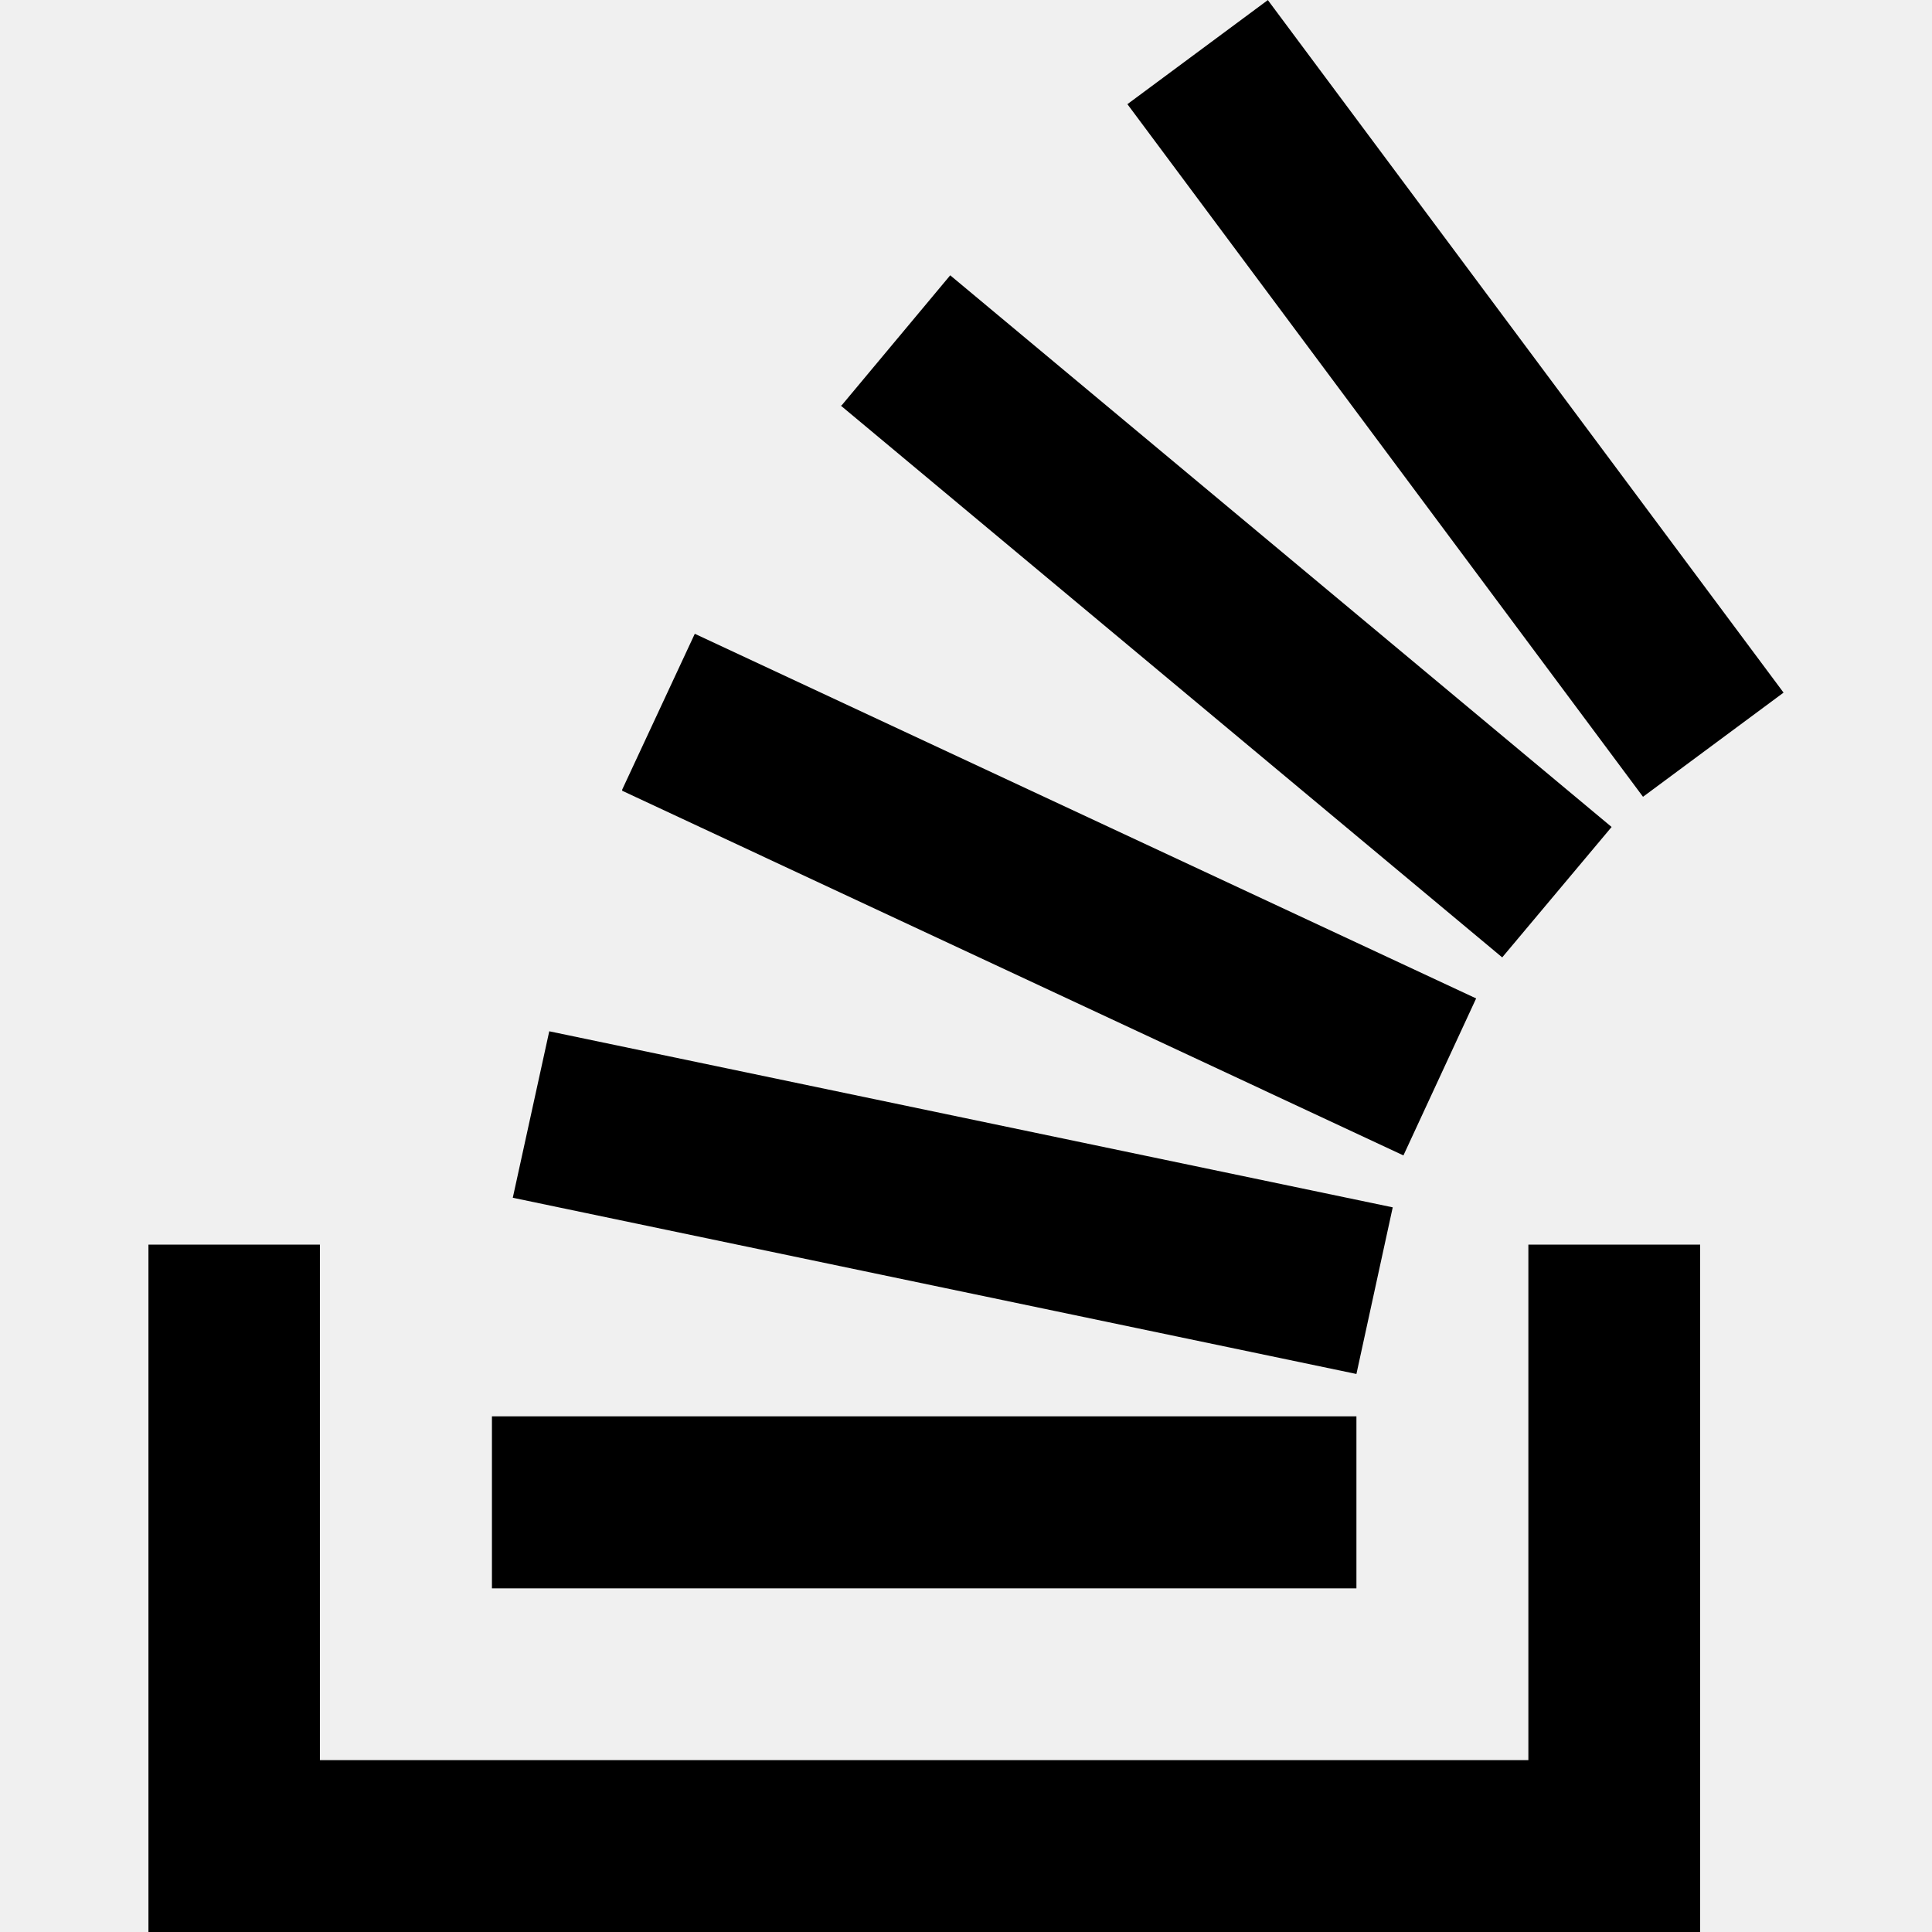
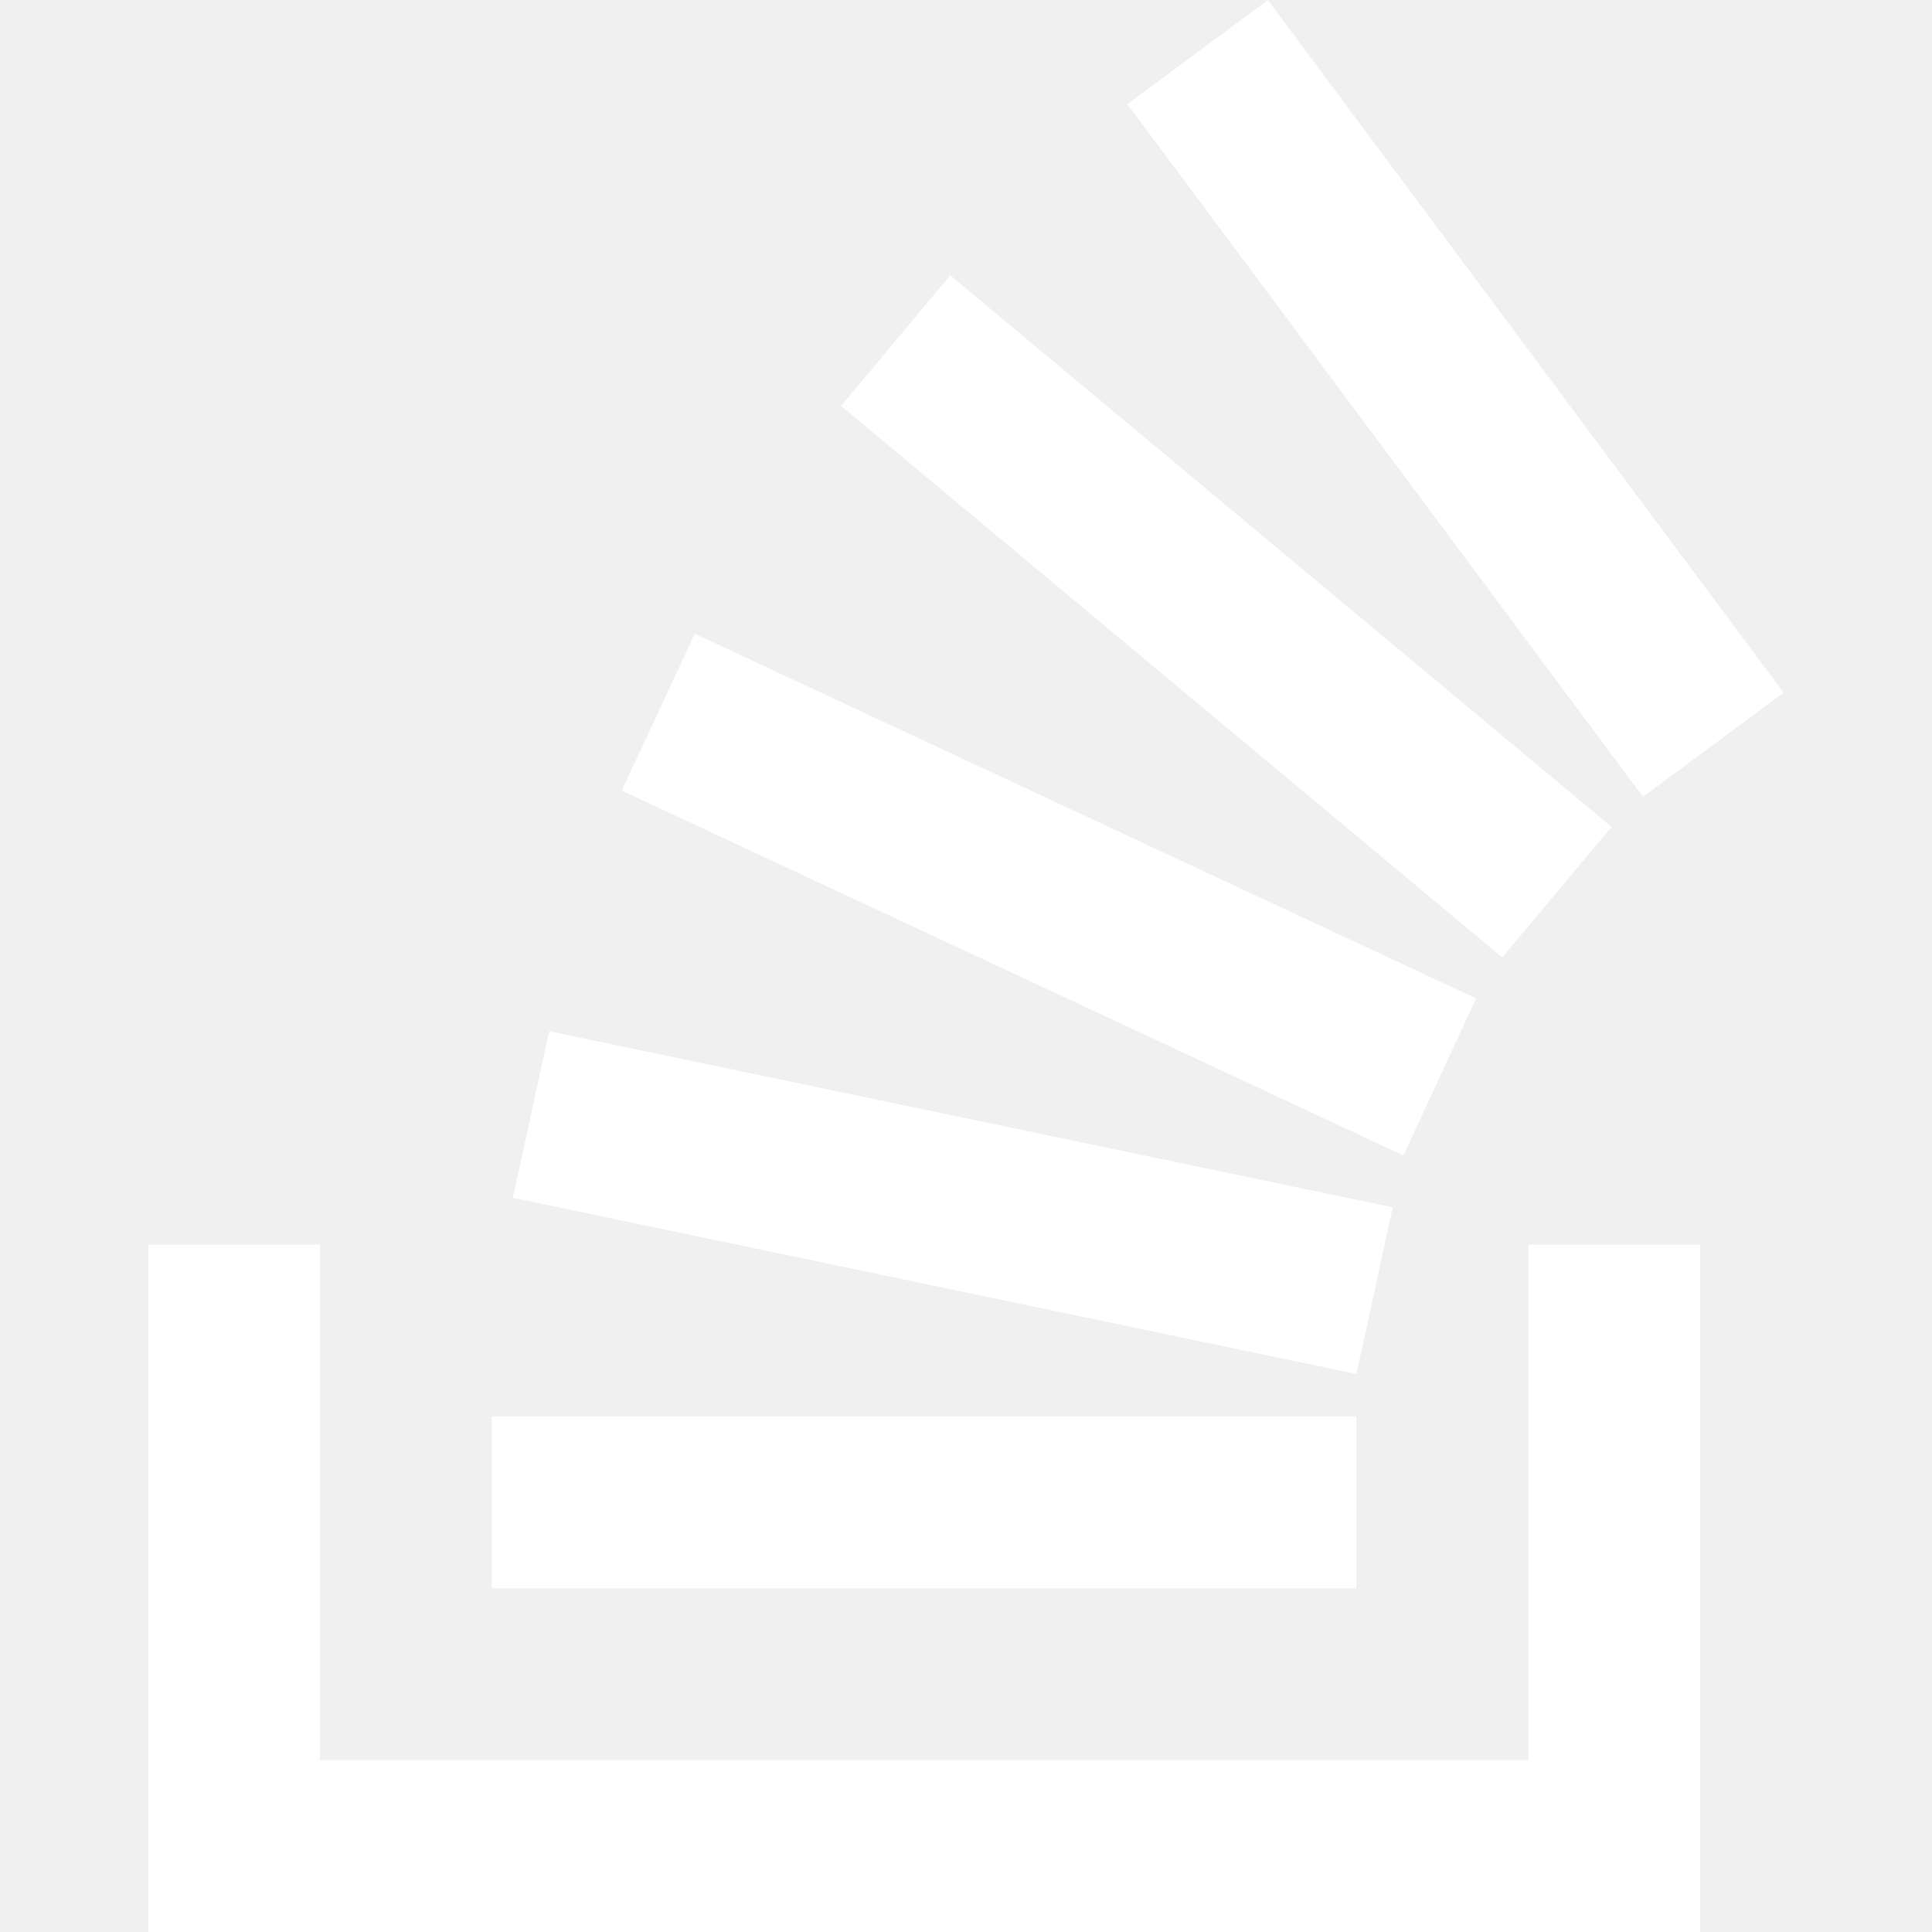
- <svg xmlns="http://www.w3.org/2000/svg" role="img" viewBox="0 0 24 24">
+ <svg xmlns="http://www.w3.org/2000/svg" role="img" fill="#FFFFFF" viewBox="0 0 24 24">
  <path d="M18.986 21.865v-6.404h2.134V24H1.844v-8.539h2.13v6.404h15.012zM6.111 19.731H16.85v-2.137H6.111v2.137zm.259-4.852l10.48 2.189.451-2.07-10.478-2.187-.453 2.068zm1.359-5.056l9.705 4.53.903-1.95-9.706-4.53-.902 1.936v.014zm2.715-4.785l8.217 6.855 1.359-1.62-8.216-6.853-1.35 1.617-.01.001zM15.751 0l-1.746 1.294 6.405 8.604 1.746-1.294L15.749 0h.002z" />
</svg>
